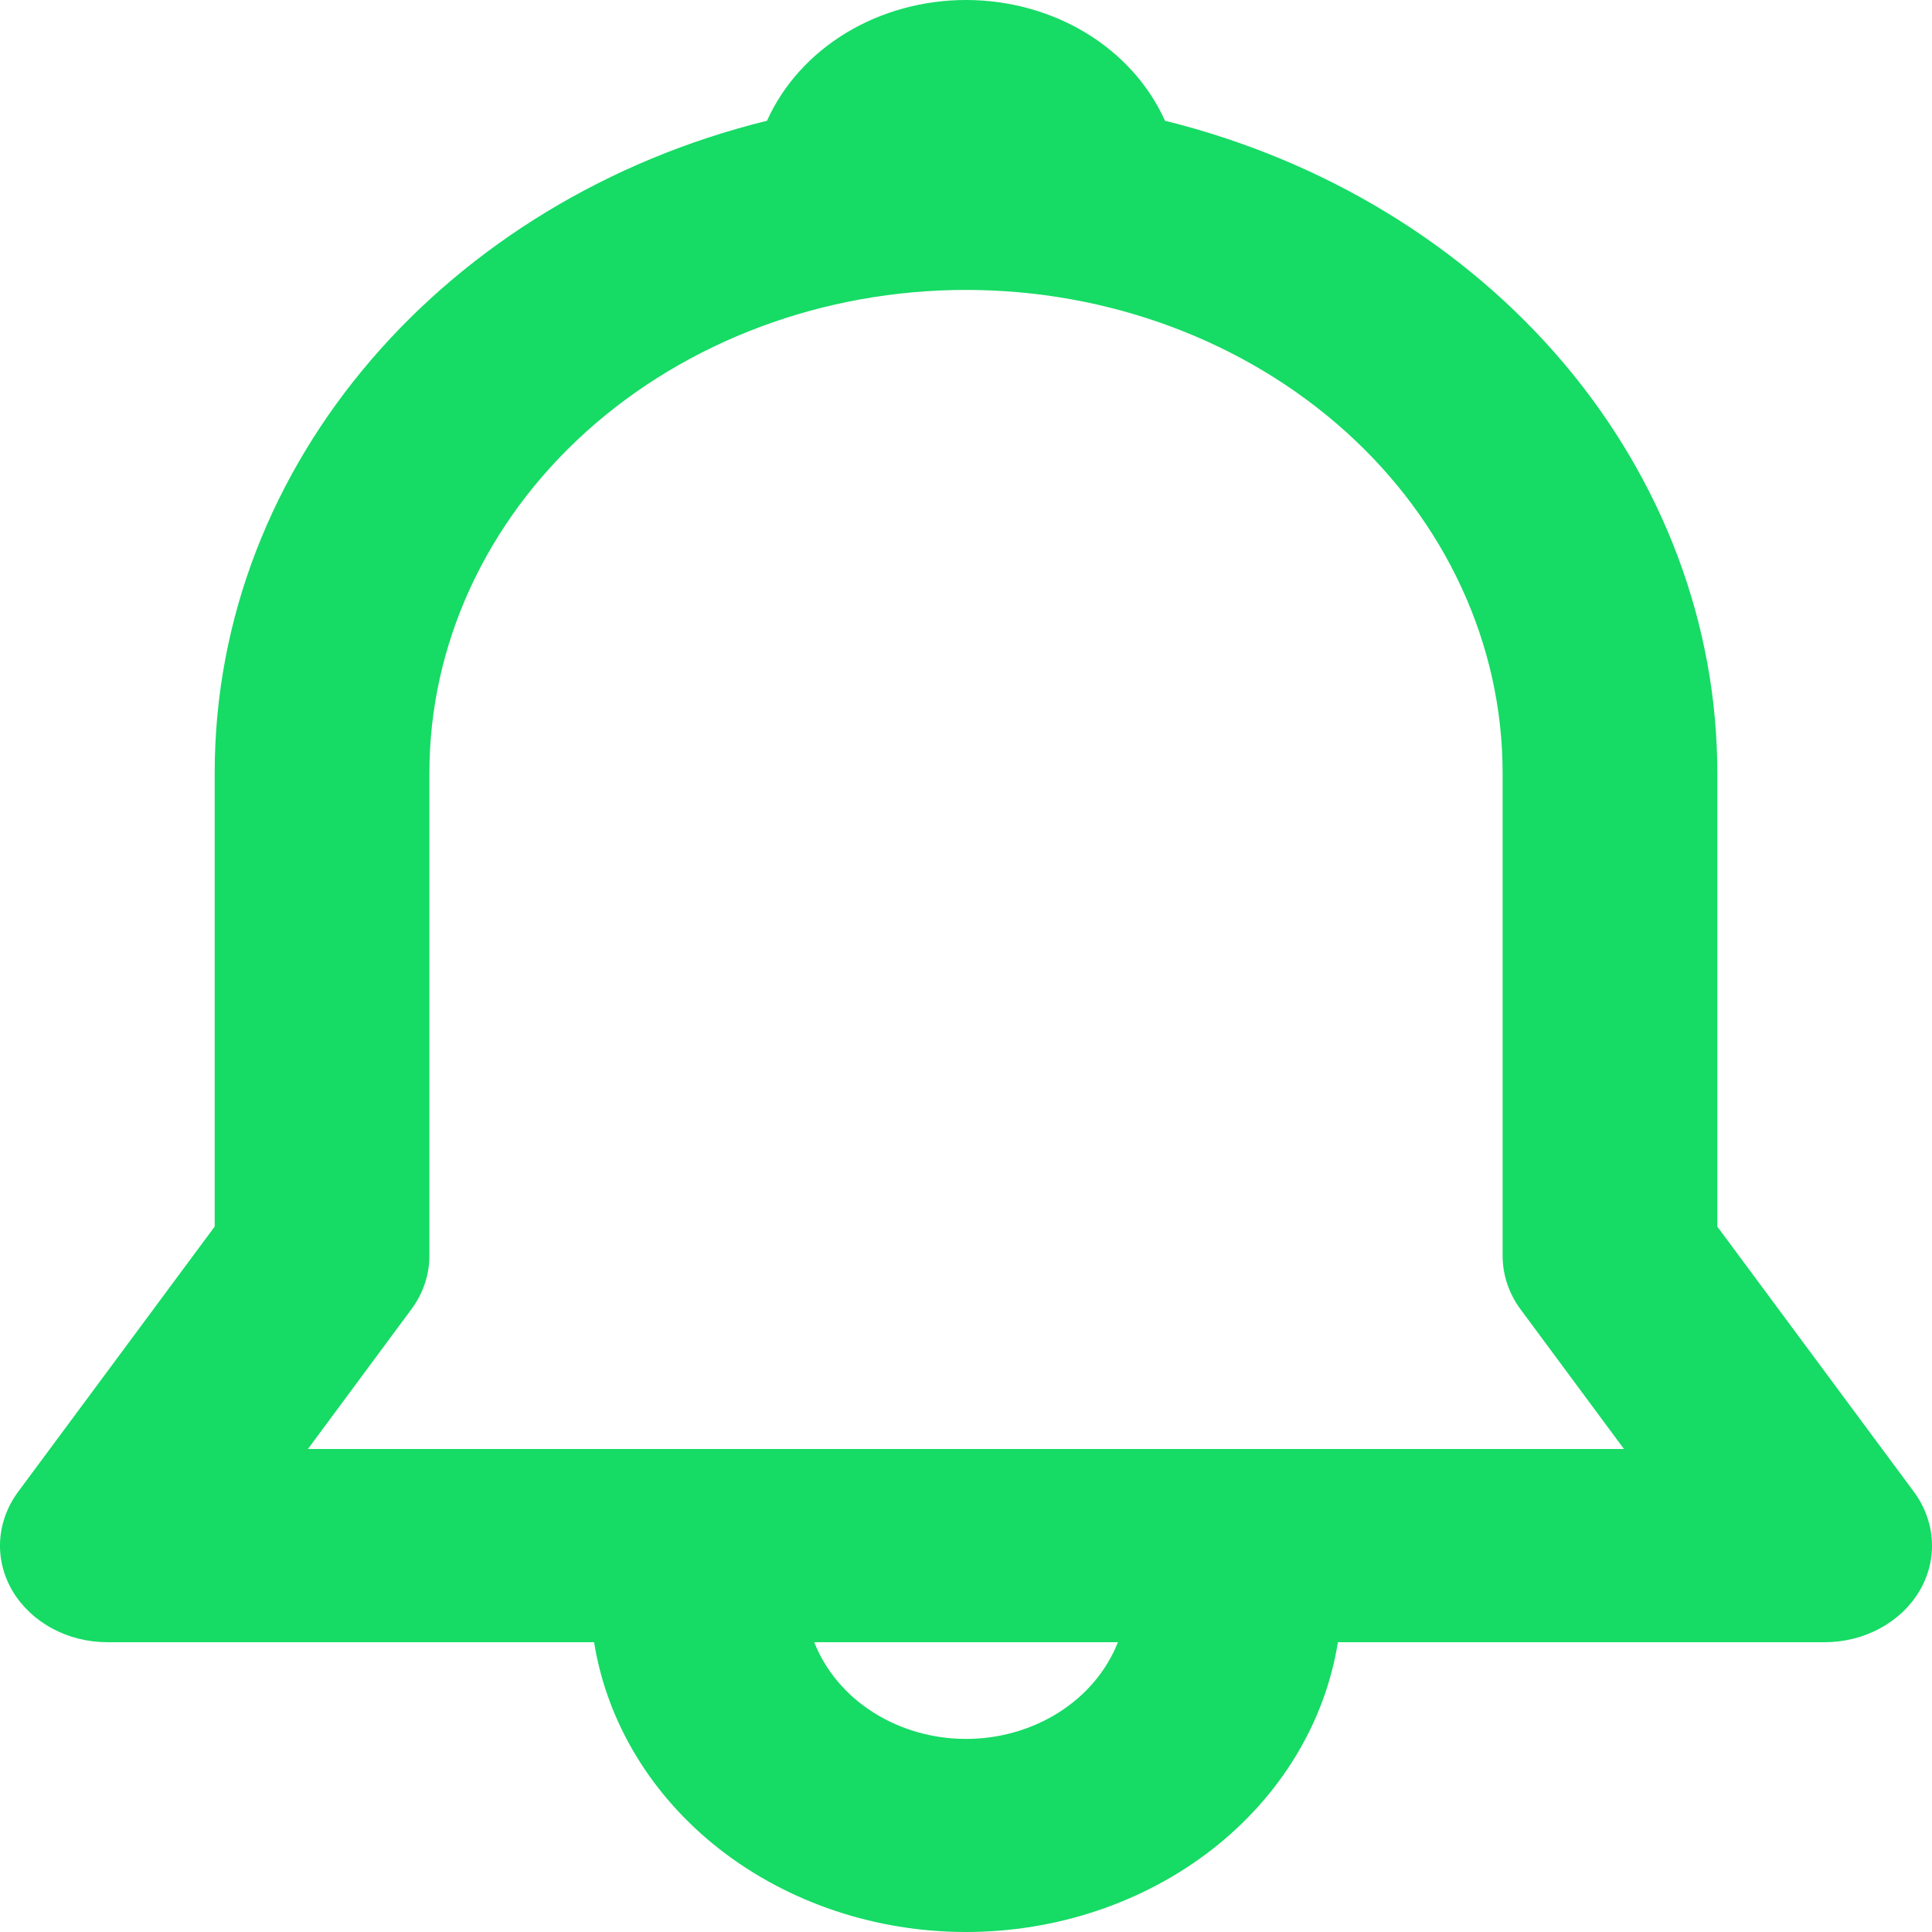
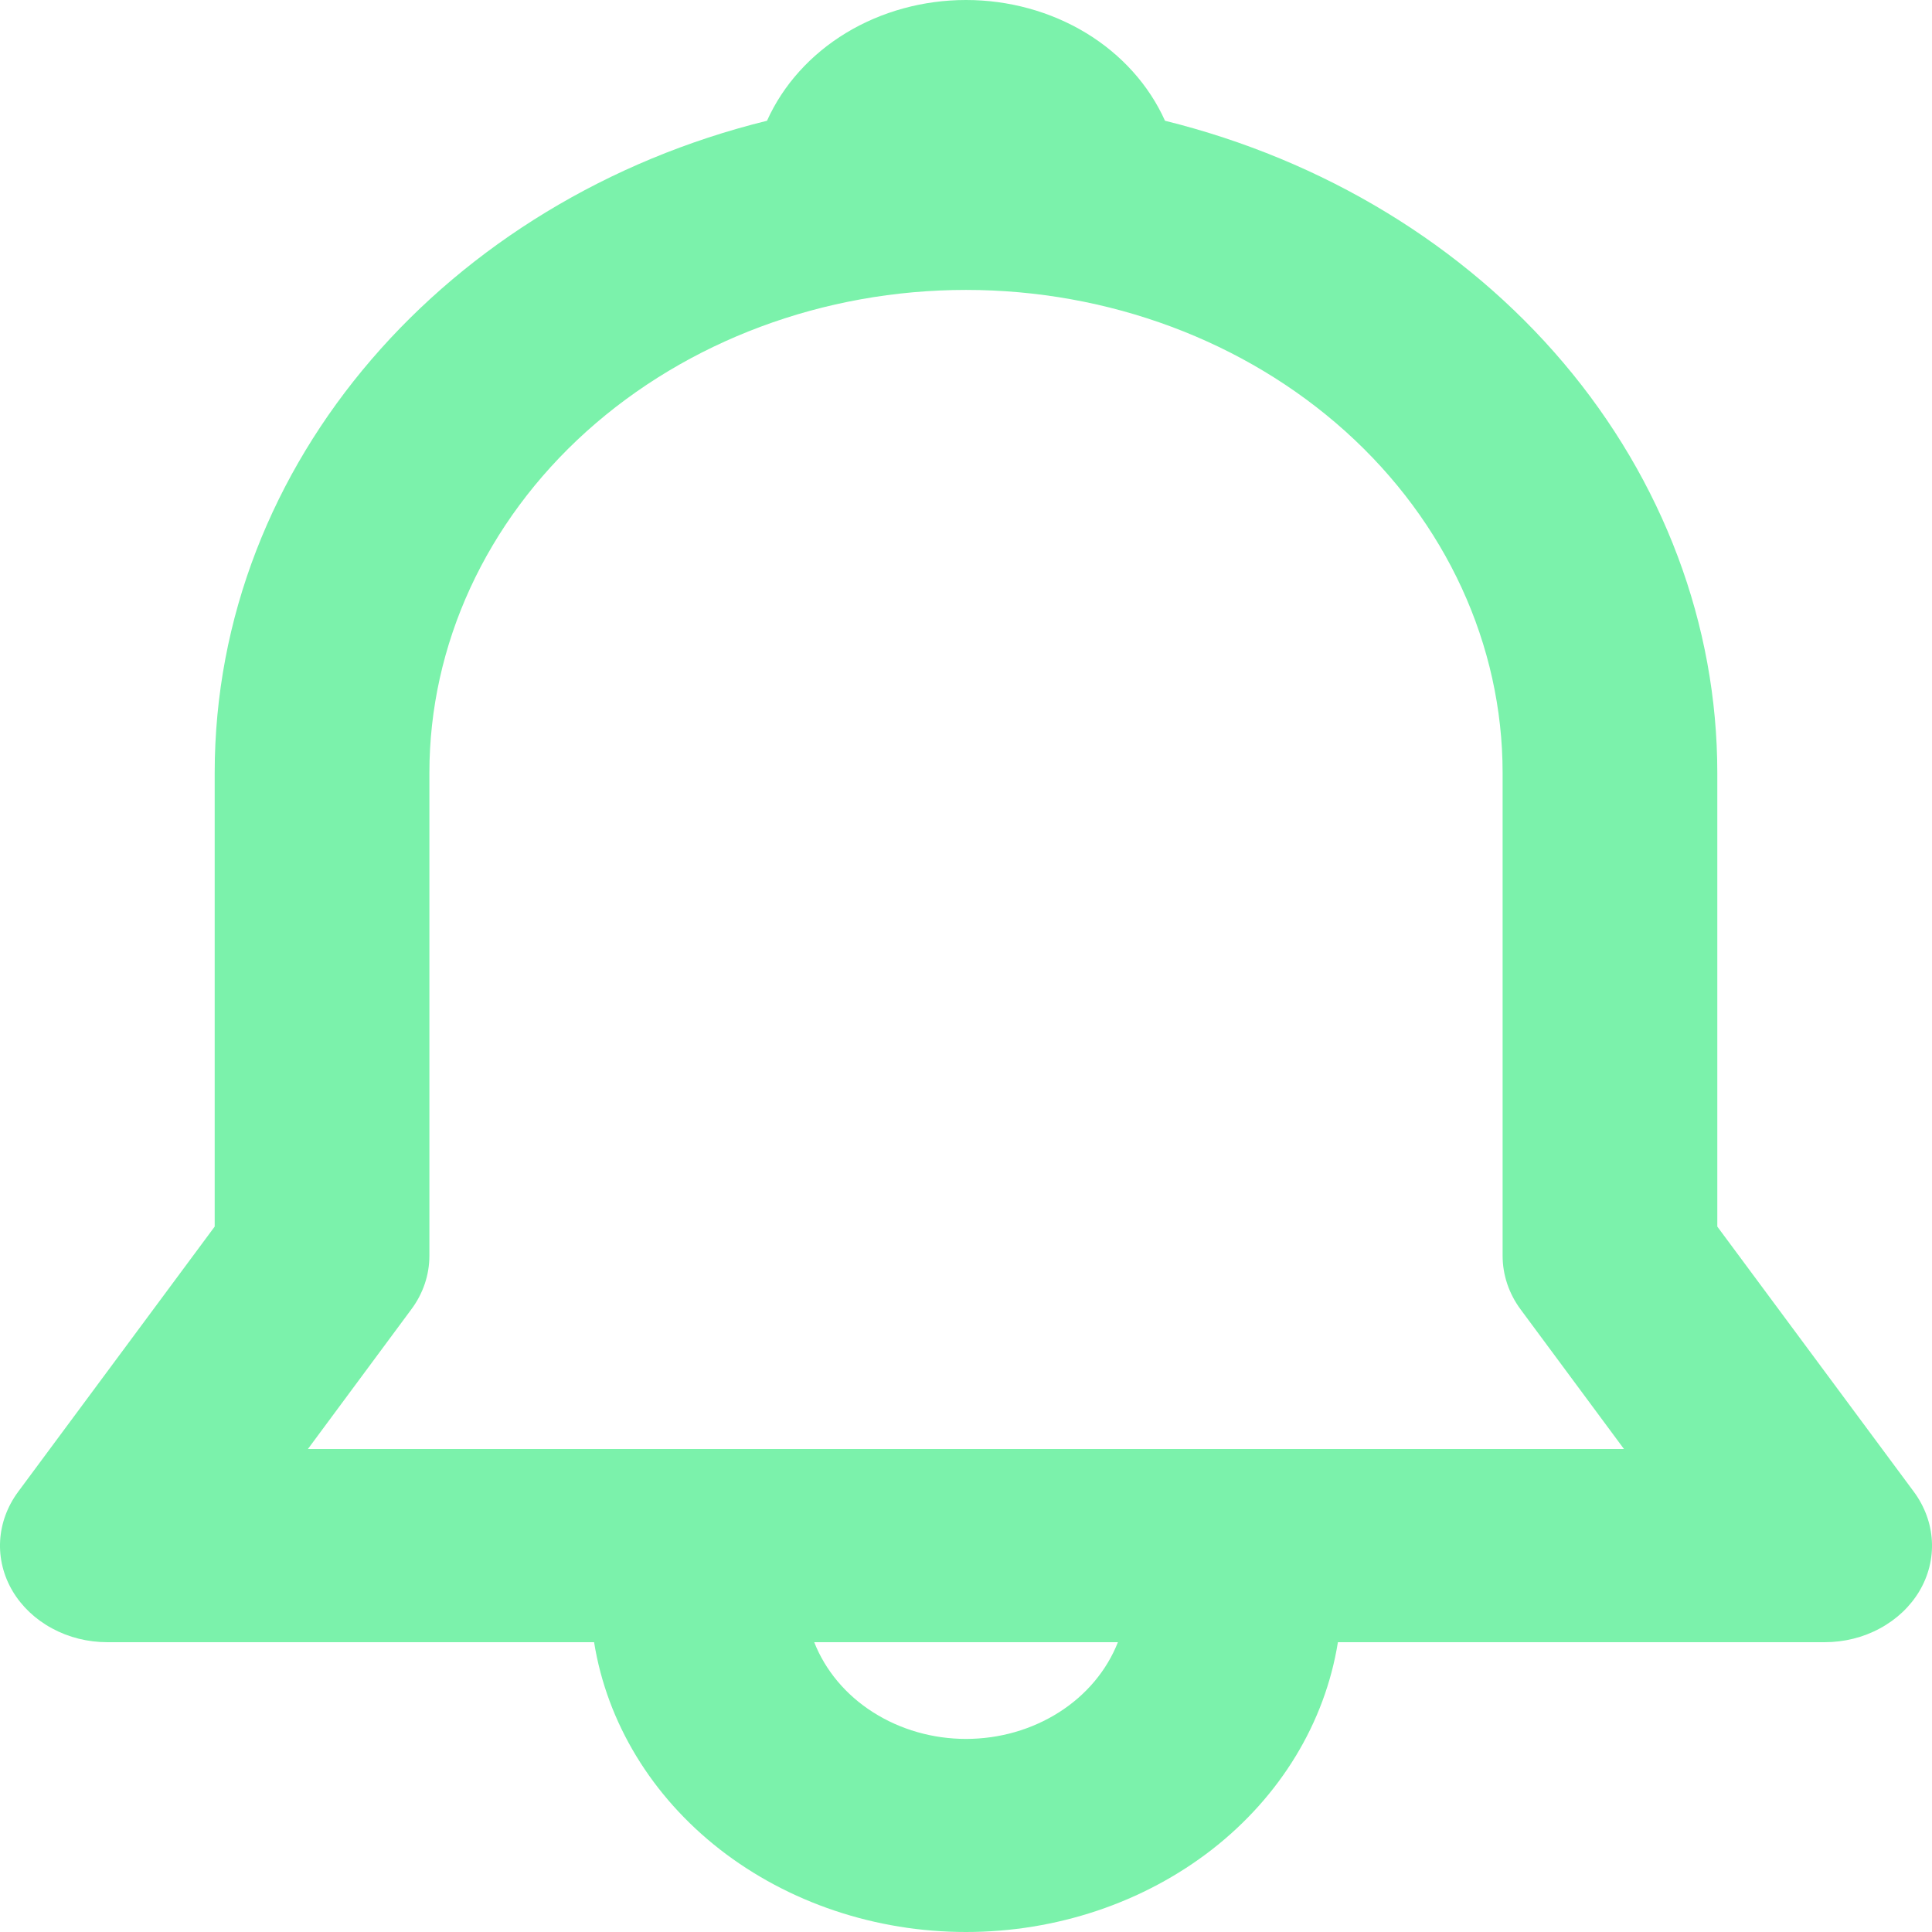
<svg xmlns="http://www.w3.org/2000/svg" width="16" height="16" viewBox="0 0 16 16" fill="none">
-   <path d="M6.352 1C6.485 0.704 6.713 0.451 7.006 0.273C7.3 0.095 7.646 0 8 0C8.354 0 8.7 0.095 8.994 0.273C9.287 0.451 9.515 0.704 9.648 1C10.962 1.325 12.122 2.03 12.948 3.005C13.774 3.981 14.222 5.174 14.222 6.401V10.158L15.851 12.356C15.94 12.477 15.991 12.617 15.999 12.761C16.007 12.906 15.971 13.05 15.895 13.178C15.819 13.305 15.706 13.412 15.568 13.486C15.43 13.561 15.272 13.6 15.111 13.6H11.08C10.973 14.267 10.603 14.876 10.037 15.317C9.471 15.757 8.748 16 8 16C7.252 16 6.529 15.757 5.963 15.317C5.397 14.876 5.027 14.267 4.92 13.6H0.889C0.728 13.6 0.57 13.561 0.432 13.486C0.294 13.412 0.181 13.305 0.105 13.178C0.029 13.05 -0.007 12.906 0.001 12.761C0.009 12.617 0.06 12.477 0.149 12.356L1.778 10.158V6.401C1.778 3.822 3.716 1.649 6.352 1ZM6.743 13.6C6.835 13.834 7.005 14.037 7.23 14.18C7.456 14.324 7.725 14.401 8 14.401C8.276 14.401 8.545 14.324 8.771 14.18C8.996 14.037 9.166 13.834 9.258 13.6H6.742H6.743ZM8 2.401C6.821 2.401 5.691 2.823 4.857 3.573C4.024 4.323 3.556 5.34 3.556 6.401V10.4C3.556 10.558 3.504 10.713 3.406 10.844L2.55 12H13.449L12.593 10.844C12.496 10.713 12.444 10.558 12.444 10.4V6.401C12.444 5.34 11.976 4.323 11.143 3.573C10.309 2.823 9.179 2.401 8 2.401Z" fill="#16DB65" />
+   <path d="M6.352 1C6.485 0.704 6.713 0.451 7.006 0.273C7.3 0.095 7.646 0 8 0C8.354 0 8.7 0.095 8.994 0.273C9.287 0.451 9.515 0.704 9.648 1C10.962 1.325 12.122 2.03 12.948 3.005C13.774 3.981 14.222 5.174 14.222 6.401V10.158L15.851 12.356C15.94 12.477 15.991 12.617 15.999 12.761C16.007 12.906 15.971 13.05 15.895 13.178C15.819 13.305 15.706 13.412 15.568 13.486C15.43 13.561 15.272 13.6 15.111 13.6H11.08C10.973 14.267 10.603 14.876 10.037 15.317C9.471 15.757 8.748 16 8 16C7.252 16 6.529 15.757 5.963 15.317C5.397 14.876 5.027 14.267 4.92 13.6H0.889C0.728 13.6 0.57 13.561 0.432 13.486C0.294 13.412 0.181 13.305 0.105 13.178C0.029 13.05 -0.007 12.906 0.001 12.761C0.009 12.617 0.06 12.477 0.149 12.356L1.778 10.158V6.401C1.778 3.822 3.716 1.649 6.352 1ZM6.743 13.6C6.835 13.834 7.005 14.037 7.23 14.18C7.456 14.324 7.725 14.401 8 14.401C8.276 14.401 8.545 14.324 8.771 14.18C8.996 14.037 9.166 13.834 9.258 13.6H6.742H6.743ZM8 2.401C6.821 2.401 5.691 2.823 4.857 3.573C4.024 4.323 3.556 5.34 3.556 6.401V10.4C3.556 10.558 3.504 10.713 3.406 10.844L2.55 12H13.449L12.593 10.844C12.496 10.713 12.444 10.558 12.444 10.4V6.401C12.444 5.34 11.976 4.323 11.143 3.573C10.309 2.823 9.179 2.401 8 2.401Z" fill="#7BF2AB" />
</svg>
